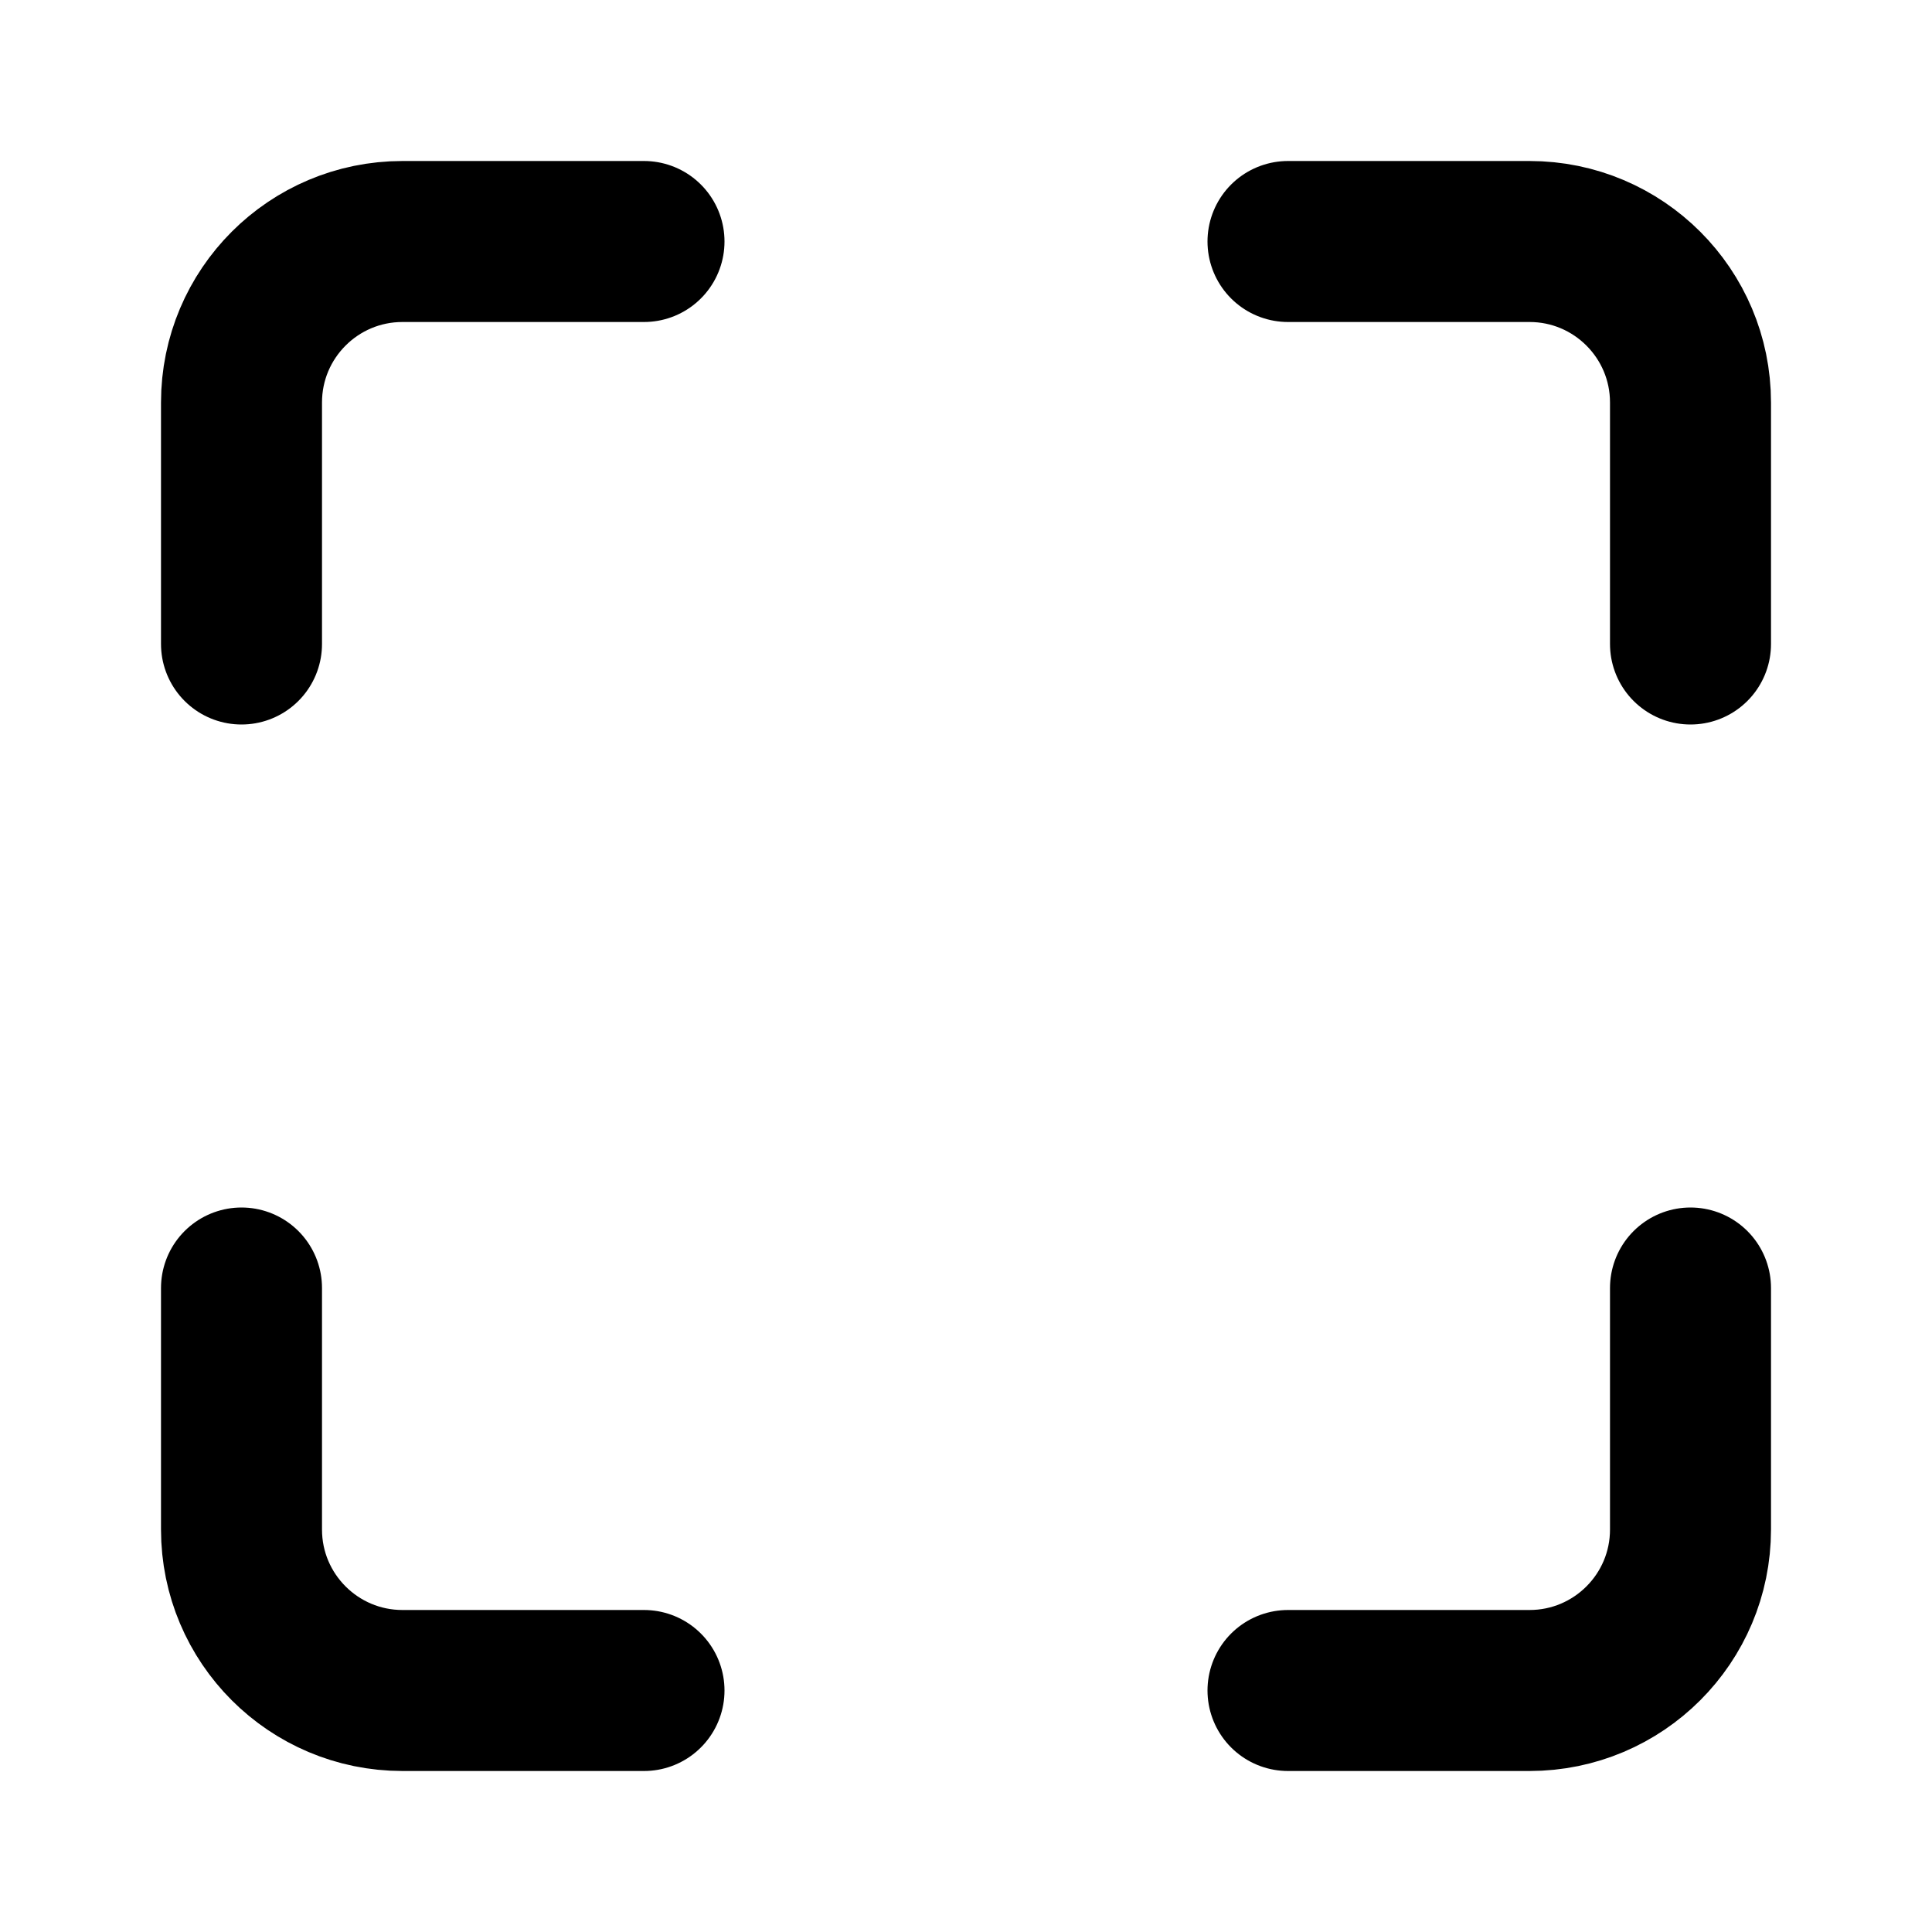
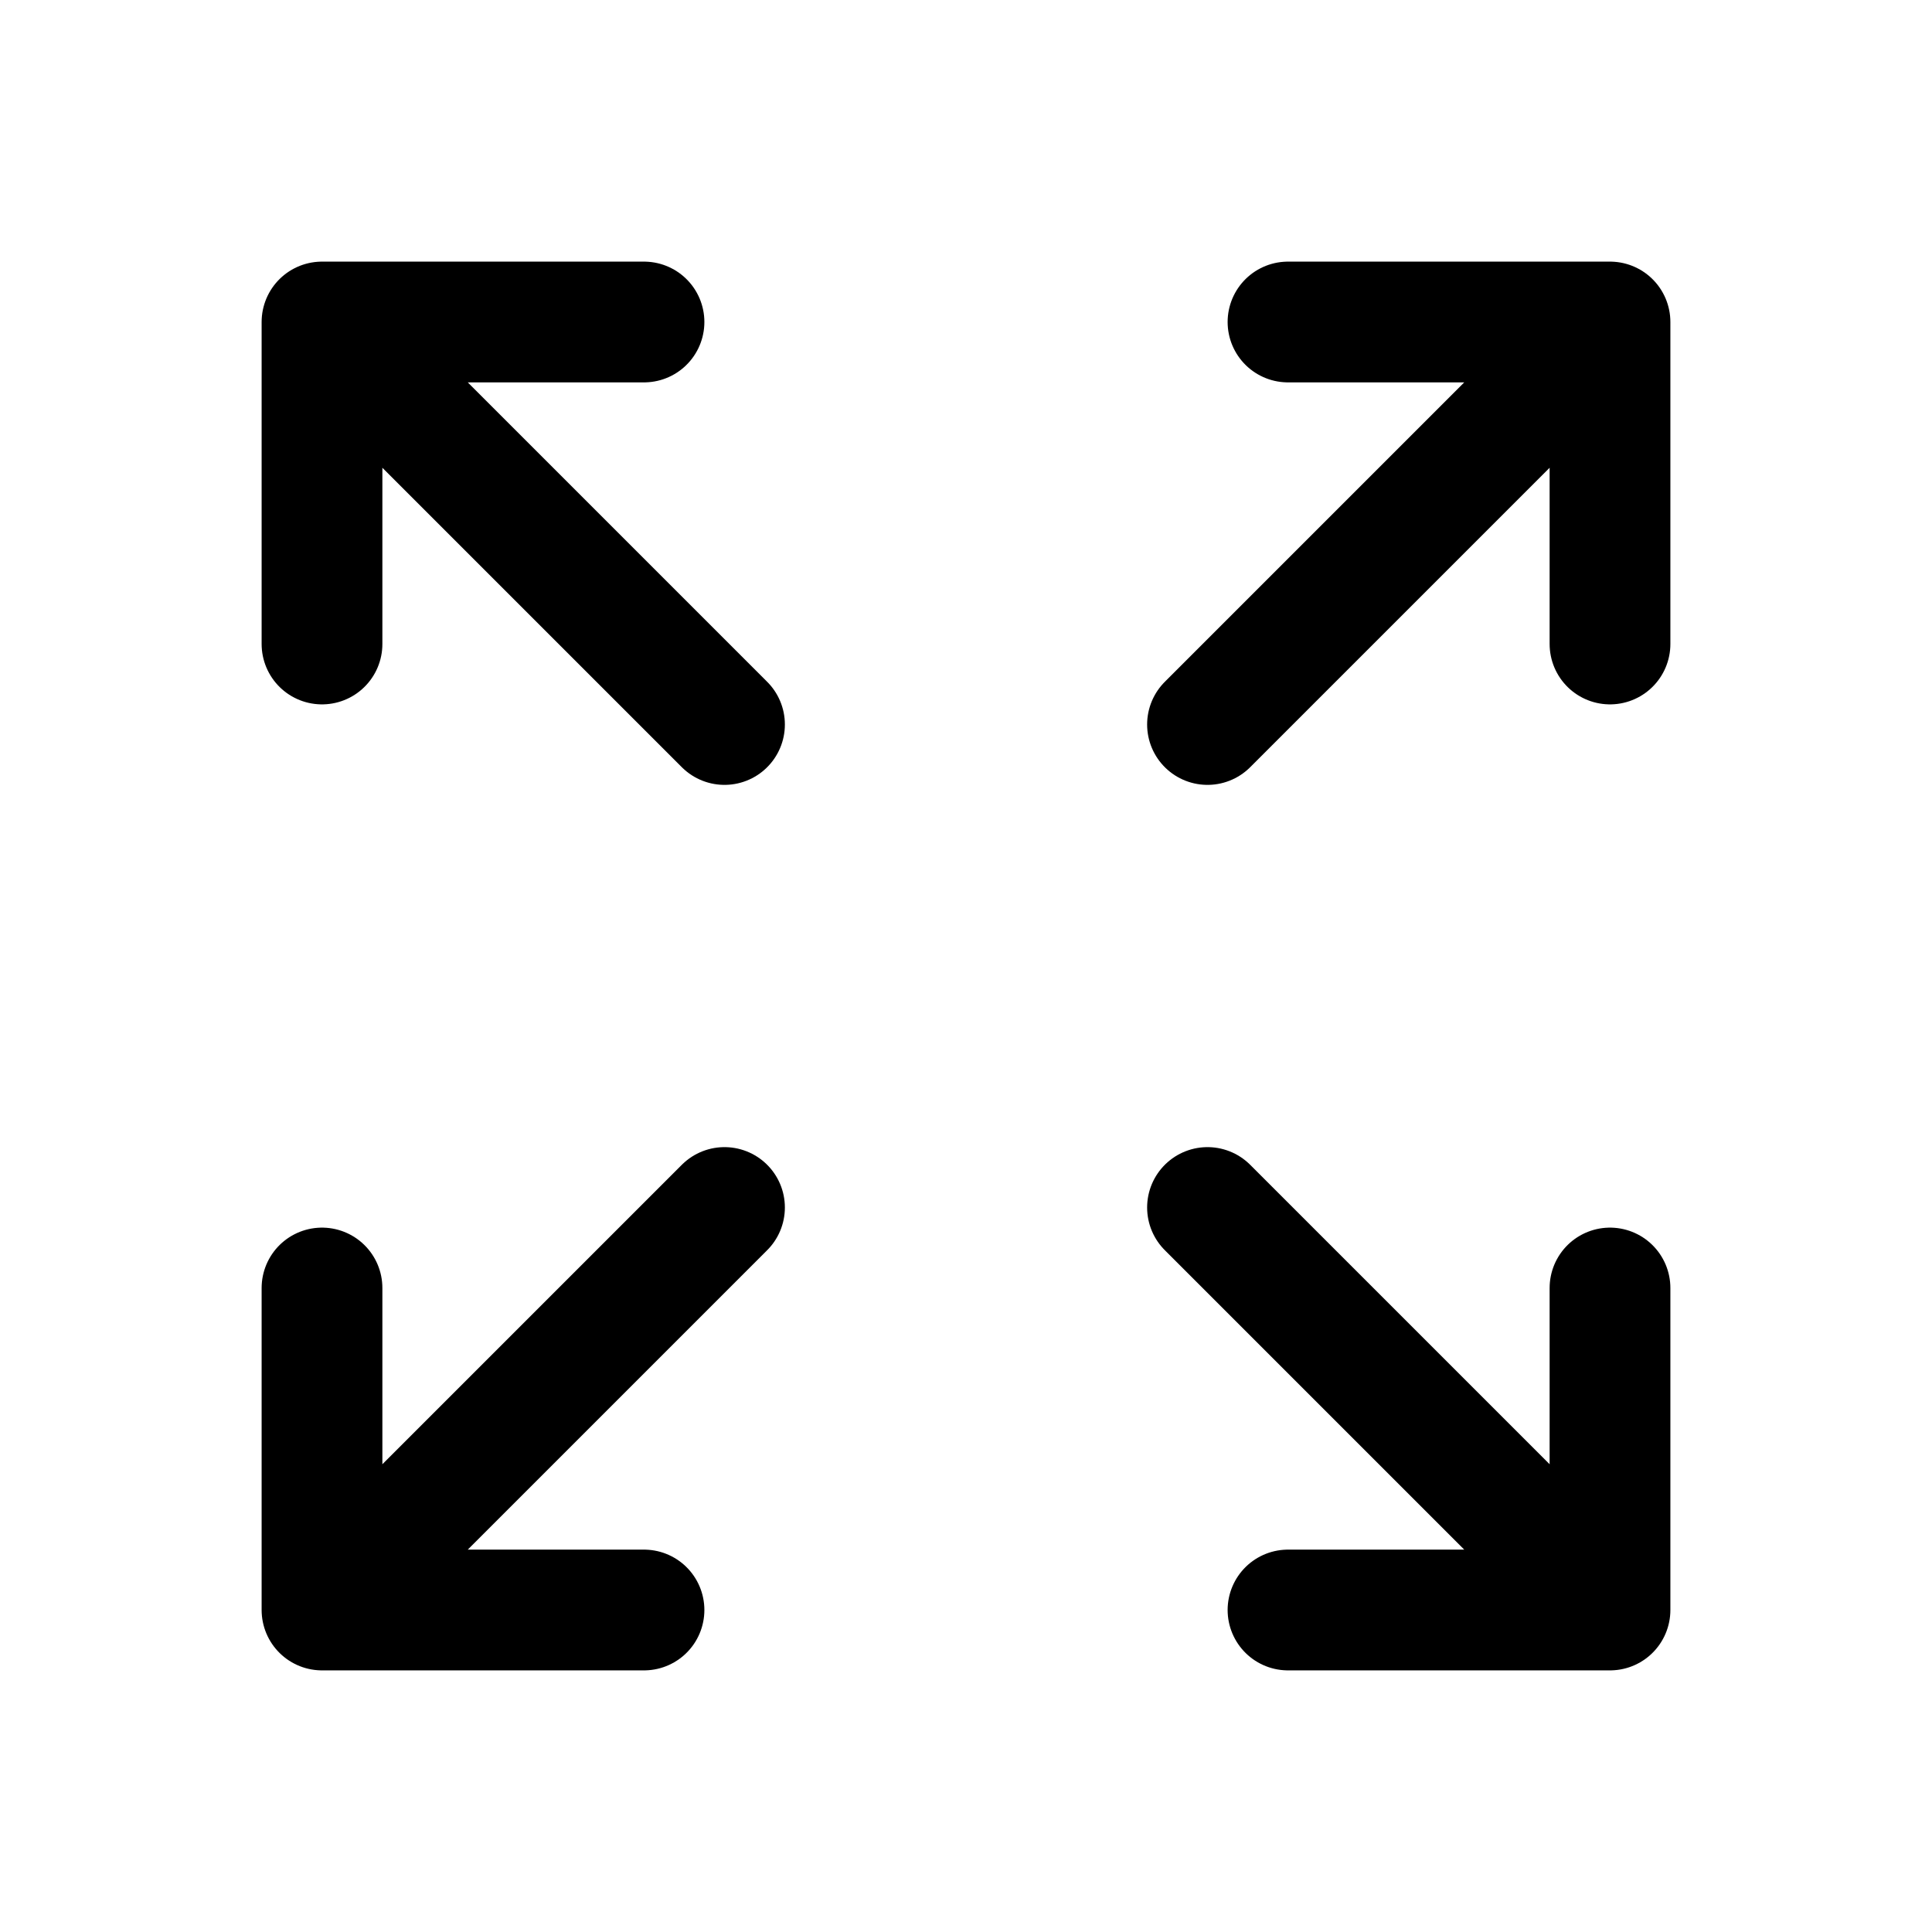
- <svg xmlns="http://www.w3.org/2000/svg" width="24" height="24" viewBox="0 0 24 24" fill="none" stroke="#000000" stroke-width="2" stroke-linecap="round" stroke-linejoin="round">
-   <path d="M8 3H5a2 2 0 0 0-2 2v3" />
-   <path d="M21 8V5a2 2 0 0 0-2-2h-3" />
-   <path d="M3 16v3a2 2 0 0 0 2 2h3" />
-   <path d="M16 21h3a2 2 0 0 0 2-2v-3" />
+ <svg xmlns="http://www.w3.org/2000/svg" width="24" height="24" stroke-width="1.5" viewBox="0 0 24 24" fill="none">
+   <path d="M9 9L4 4M4 4V8M4 4H8" stroke="currentColor" stroke-linecap="round" stroke-linejoin="round" />
+   <path d="M15 9L20 4M20 4V8M20 4H16" stroke="currentColor" stroke-linecap="round" stroke-linejoin="round" />
+   <path d="M9 15L4 20M4 20V16M4 20H8" stroke="currentColor" stroke-linecap="round" stroke-linejoin="round" />
+   <path d="M15 15L20 20M20 20V16M20 20H16" stroke="currentColor" stroke-linecap="round" stroke-linejoin="round" />
</svg>
